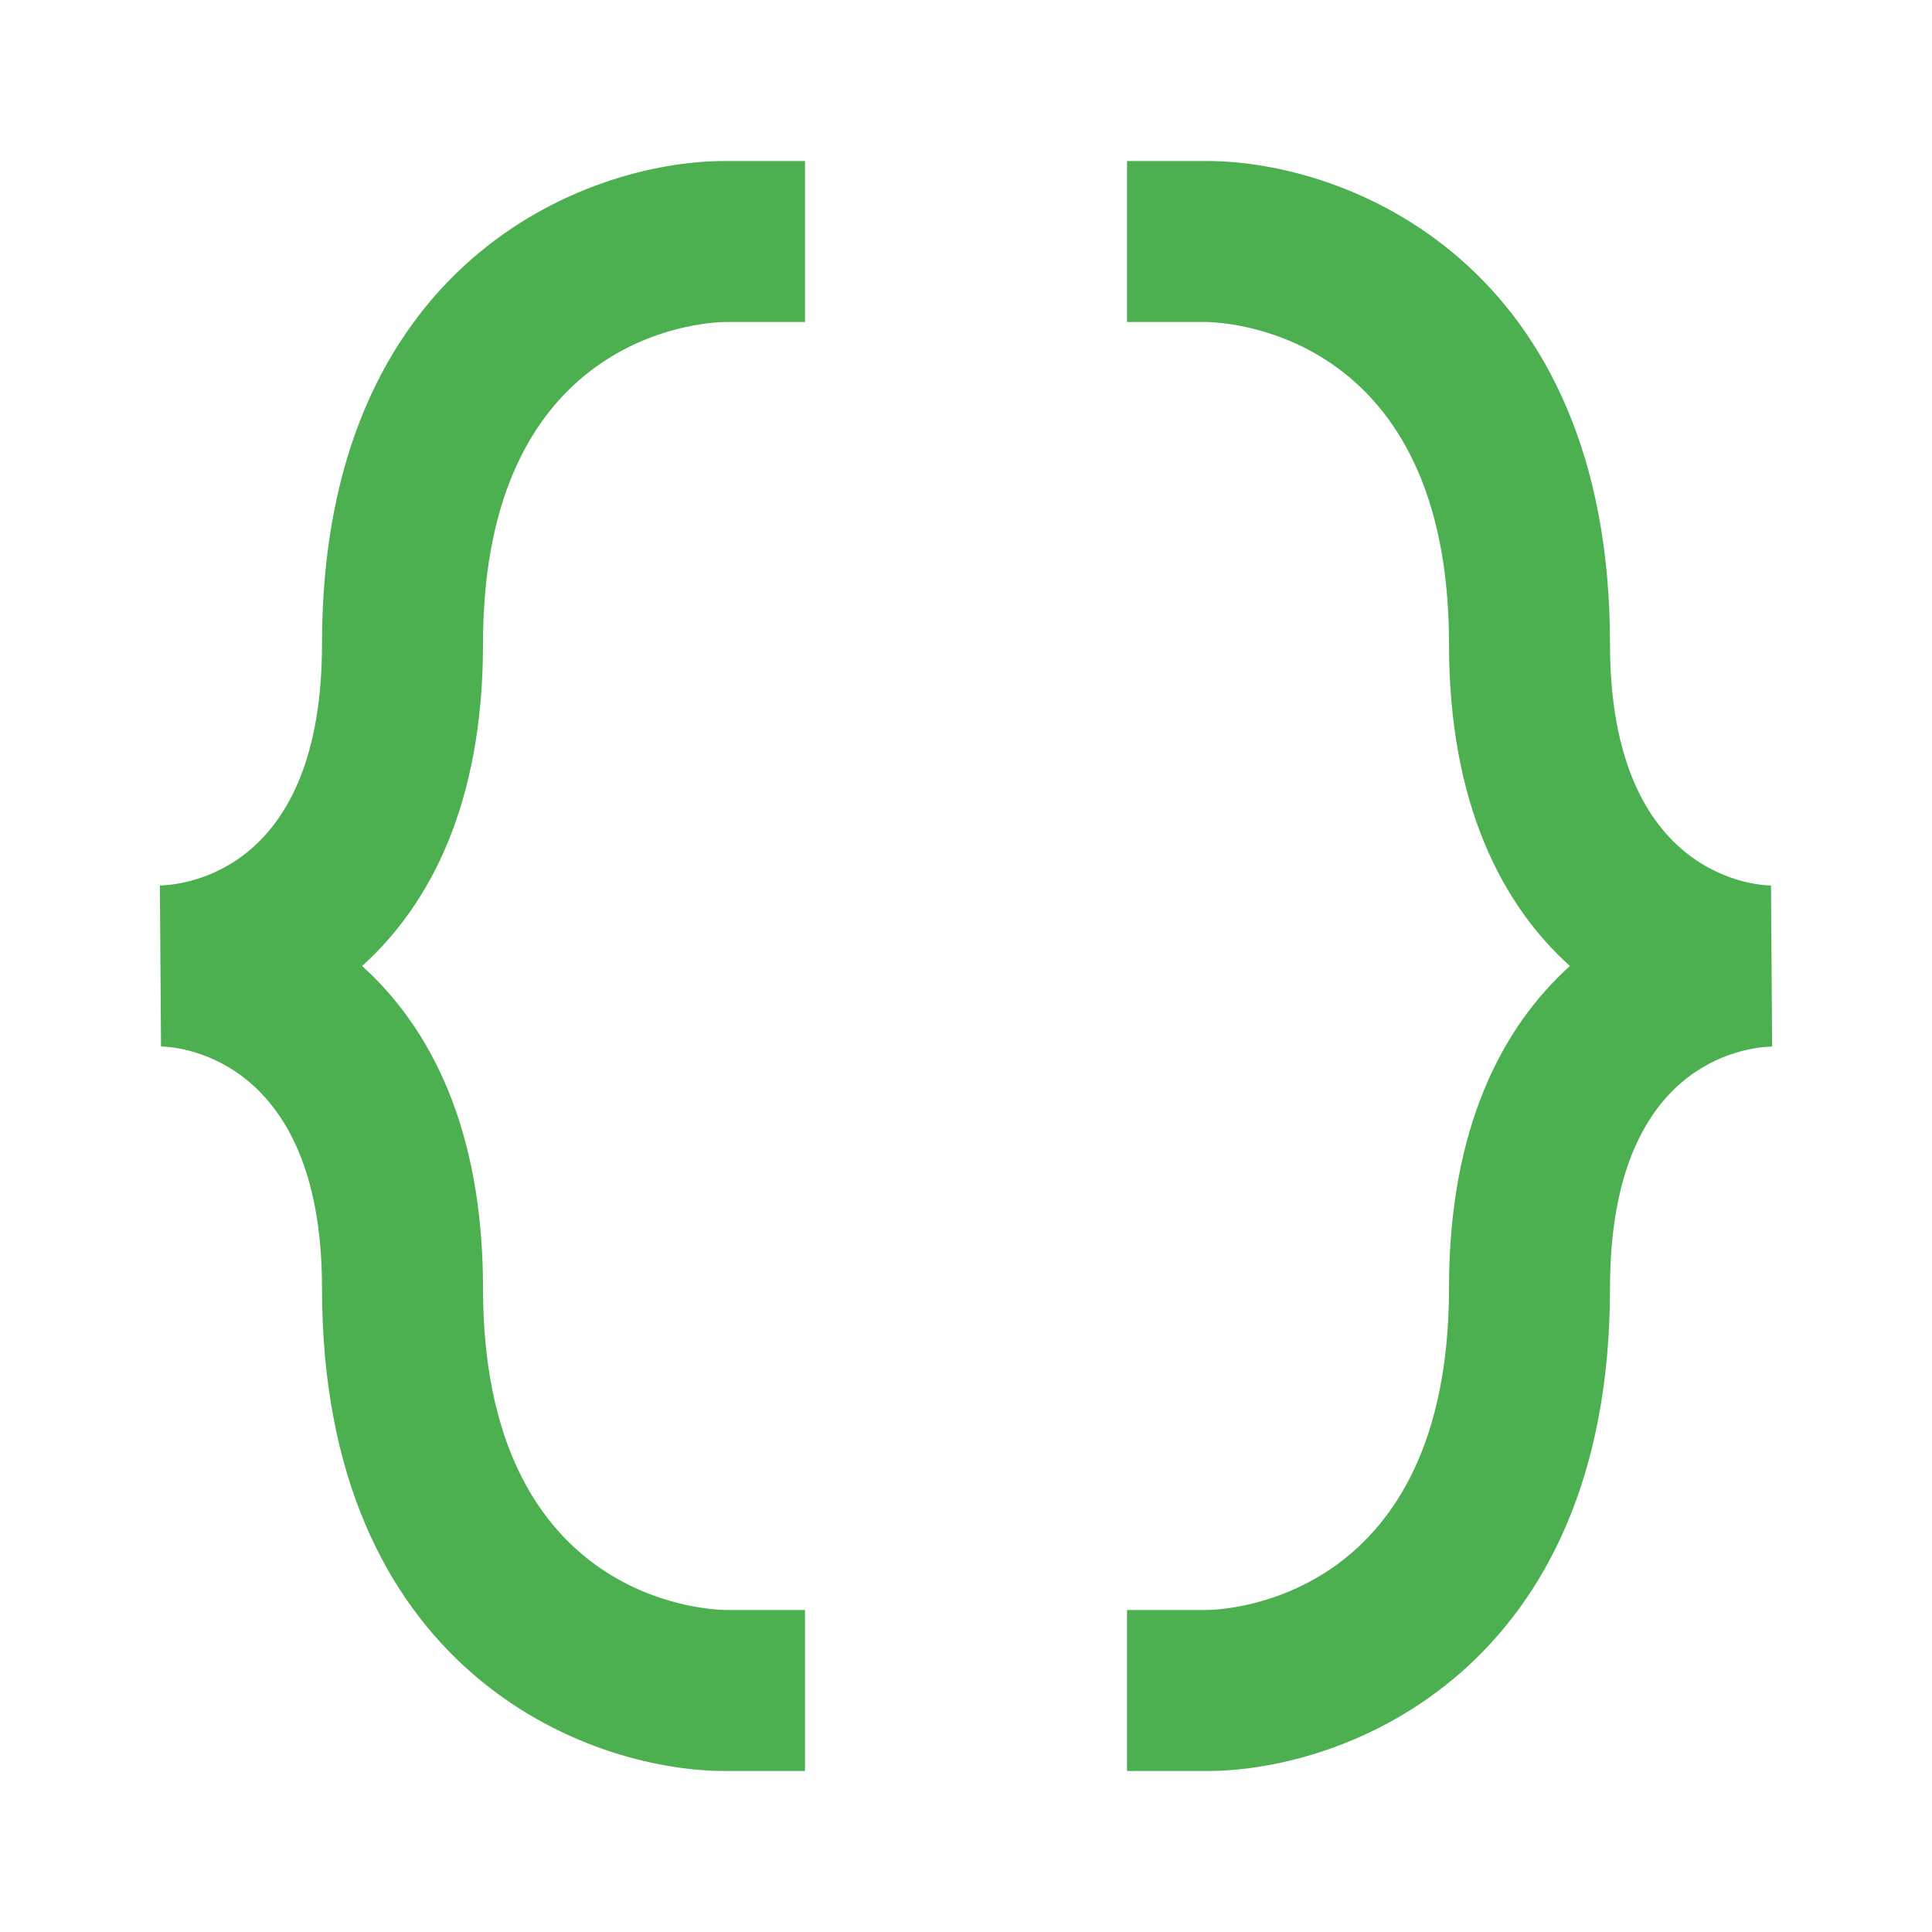
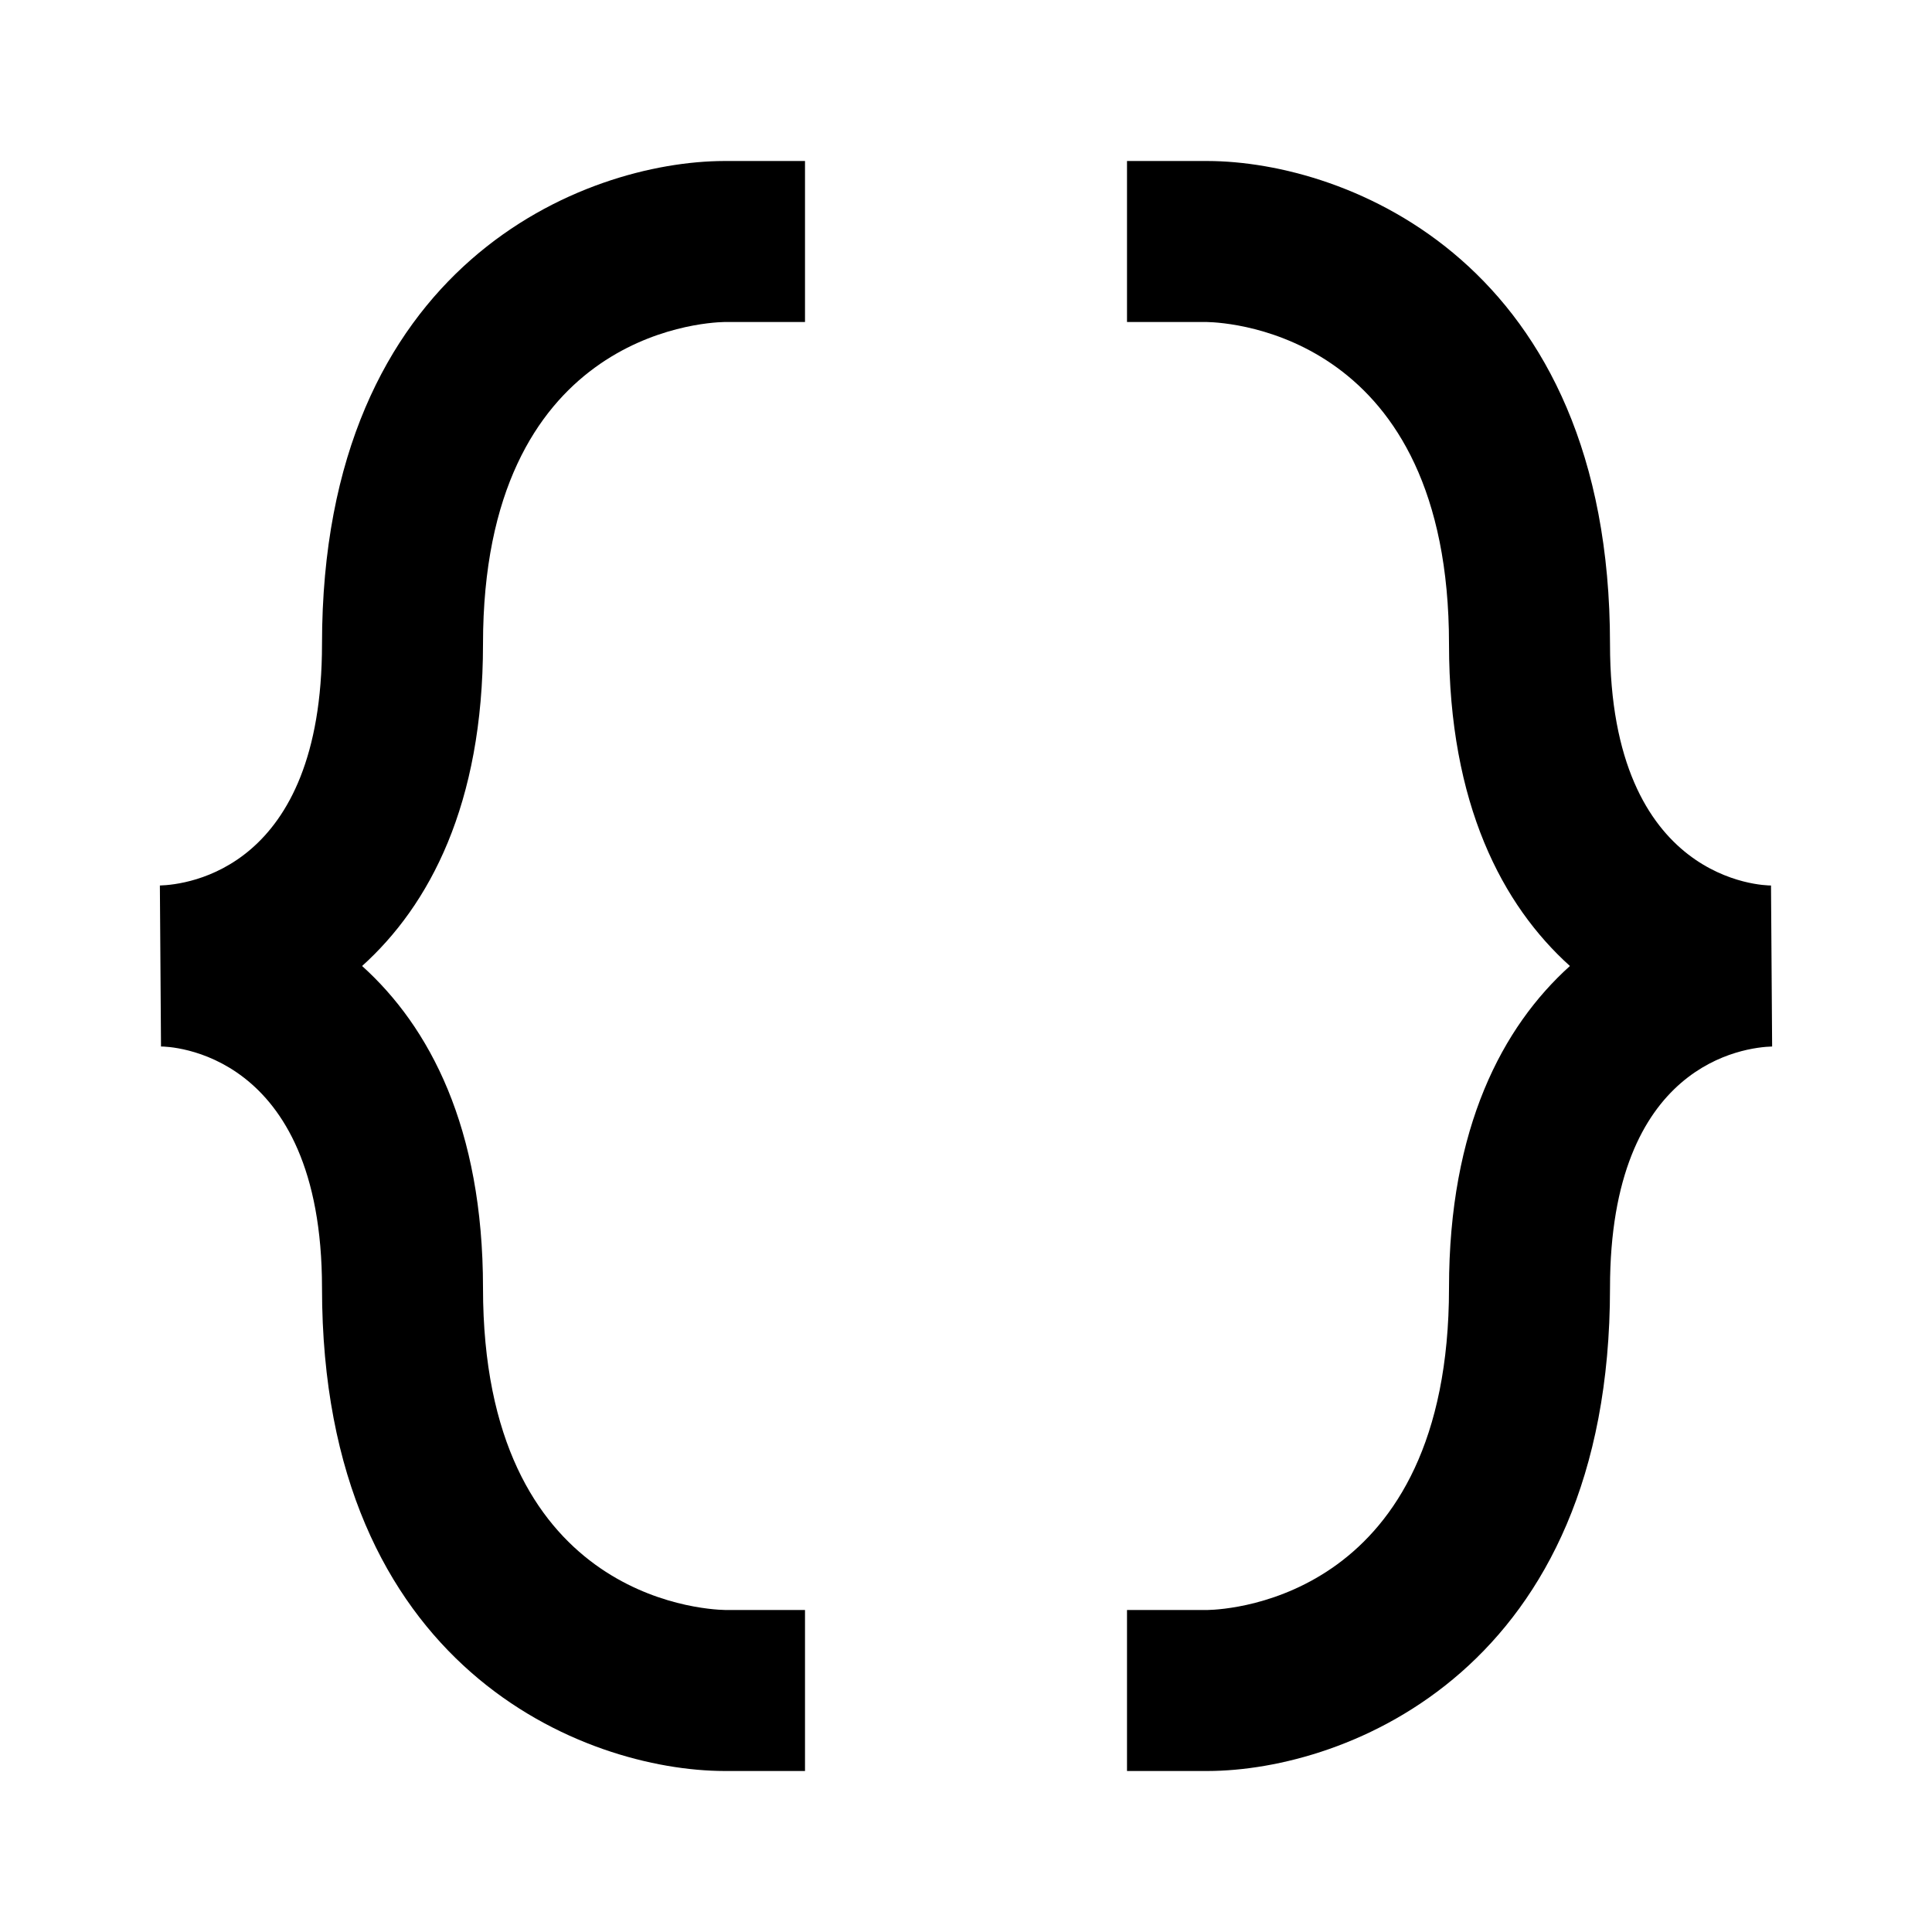
<svg xmlns="http://www.w3.org/2000/svg" width="352" height="352" viewBox="0 0 352 352" fill="none">
-   <path d="M132.001 322.667H146.668V293.333H132.162C127.645 293.245 88.001 290.796 88.001 234.667C88.001 205.436 78.248 187.059 65.972 176C78.248 164.941 88.001 146.564 88.001 117.333C88.001 61.204 127.645 58.755 132.001 58.667H146.668V29.334H131.972C106.613 29.392 58.668 47.872 58.668 117.333C58.668 158.4 34.057 161.187 29.129 161.333L29.334 190.667C30.537 190.667 58.668 191.165 58.668 234.667C58.668 304.128 106.613 322.608 132.001 322.667ZM322.668 161.333C321.465 161.333 293.334 160.835 293.334 117.333C293.334 47.872 245.389 29.392 220.001 29.334H205.334V58.667H219.84C224.357 58.755 264.001 61.204 264.001 117.333C264.001 146.564 273.754 164.941 286.03 176C273.754 187.059 264.001 205.436 264.001 234.667C264.001 290.796 224.357 293.245 220.001 293.333H205.334V322.667H220.03C245.389 322.608 293.334 304.128 293.334 234.667C293.334 193.6 317.945 190.813 322.873 190.667L322.668 161.333Z" fill="#4CAF50" />
+   <path d="M132.001 322.667H146.668V293.333H132.162C127.645 293.245 88.001 290.796 88.001 234.667C88.001 205.436 78.248 187.059 65.972 176C78.248 164.941 88.001 146.564 88.001 117.333C88.001 61.204 127.645 58.755 132.001 58.667H146.668V29.334H131.972C106.613 29.392 58.668 47.872 58.668 117.333C58.668 158.4 34.057 161.187 29.129 161.333L29.334 190.667C30.537 190.667 58.668 191.165 58.668 234.667C58.668 304.128 106.613 322.608 132.001 322.667ZM322.668 161.333C321.465 161.333 293.334 160.835 293.334 117.333C293.334 47.872 245.389 29.392 220.001 29.334H205.334V58.667H219.84C224.357 58.755 264.001 61.204 264.001 117.333C264.001 146.564 273.754 164.941 286.03 176C273.754 187.059 264.001 205.436 264.001 234.667C264.001 290.796 224.357 293.245 220.001 293.333H205.334V322.667H220.03C245.389 322.608 293.334 304.128 293.334 234.667C293.334 193.6 317.945 190.813 322.873 190.667L322.668 161.333Z" fill="#000" />
</svg>
